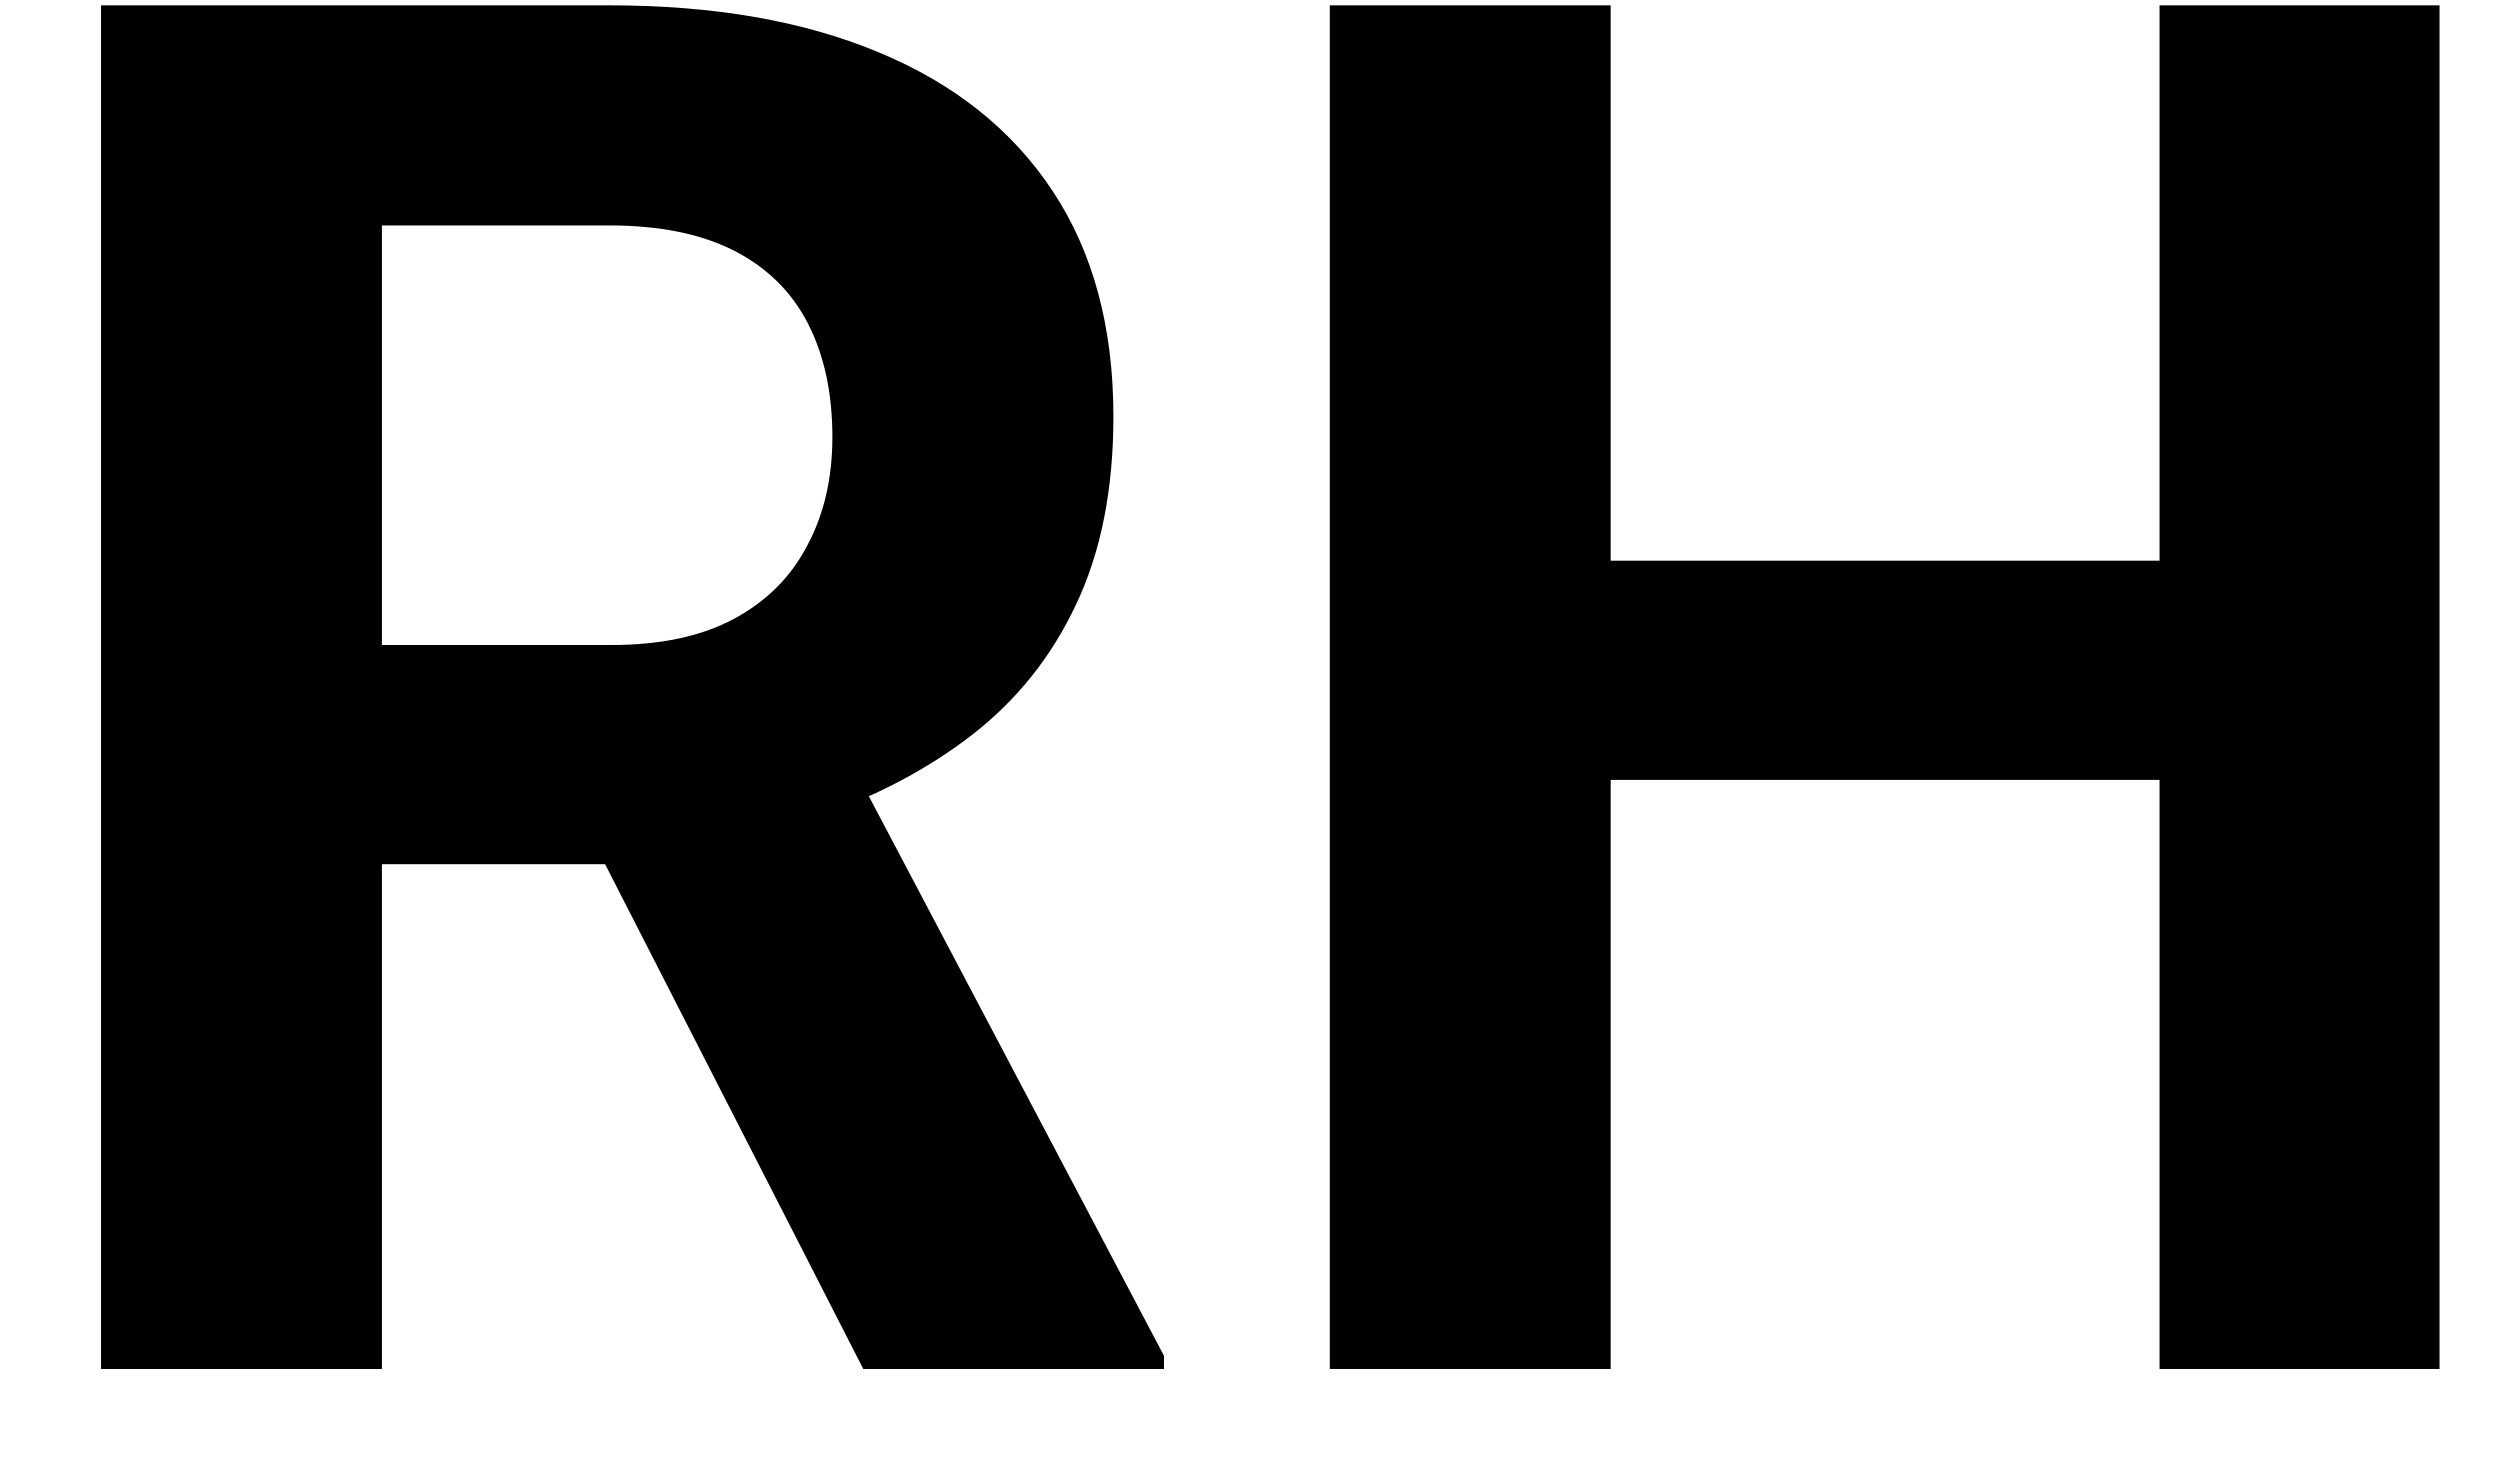
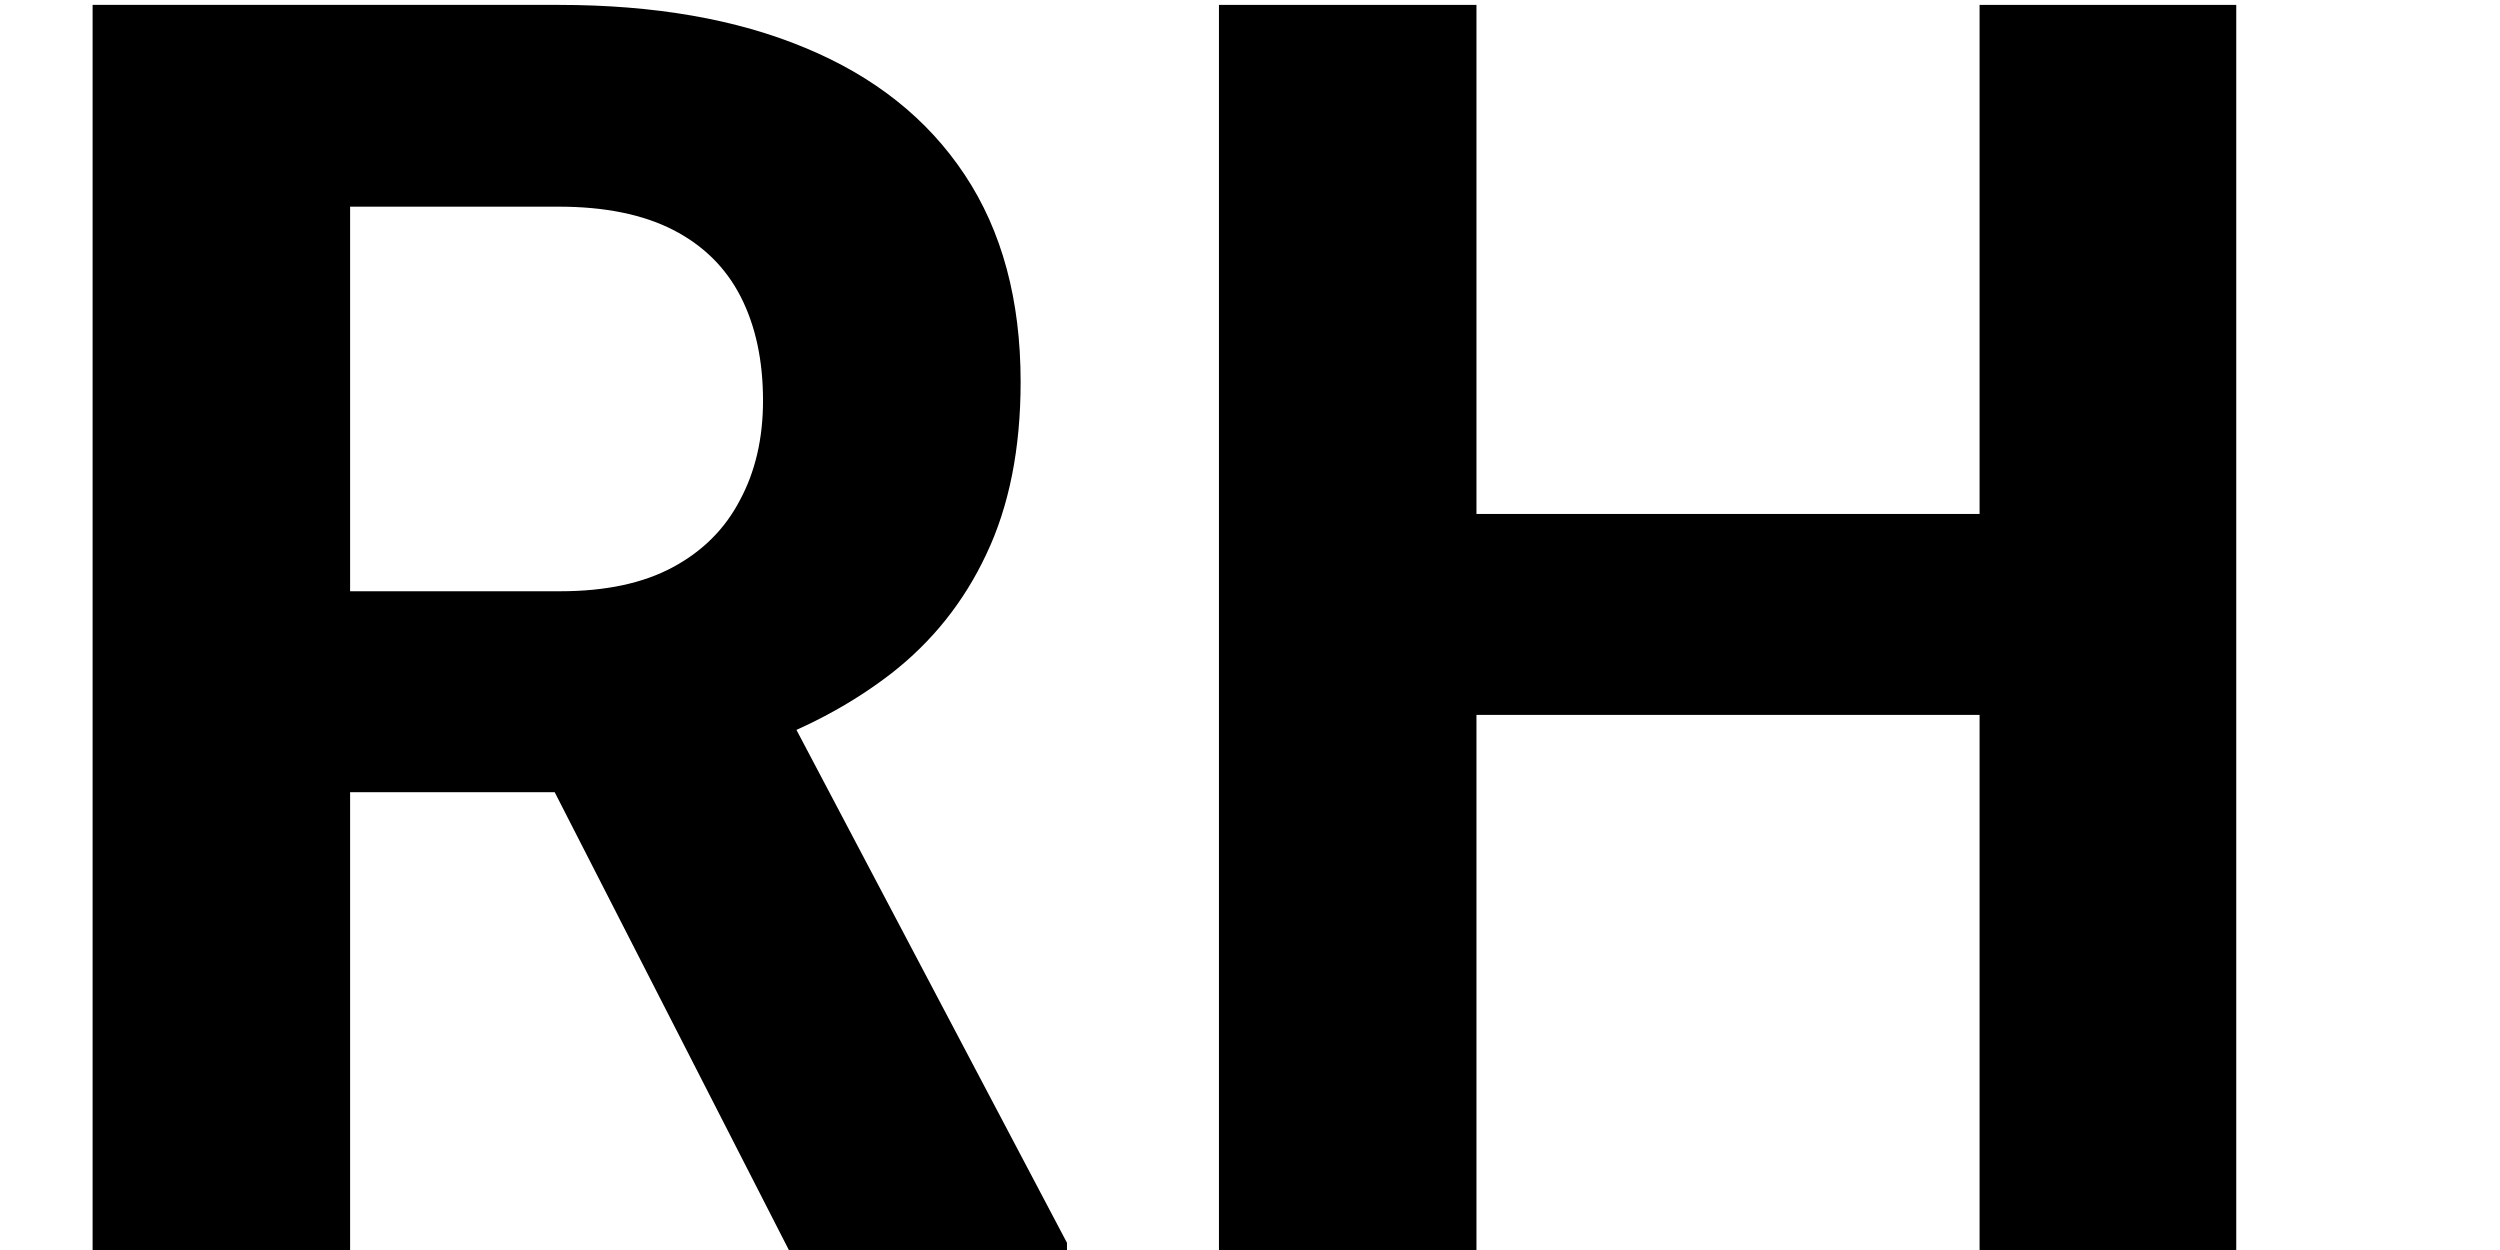
- <svg xmlns="http://www.w3.org/2000/svg" width="22" height="13" viewBox="0 0 22 13" fill="none">
+ <svg xmlns="http://www.w3.org/2000/svg" width="24" height="12" viewBox="0 0 24 12" fill="none">
  <path d="M0.889 0.047H5.364C6.282 0.047 7.07 0.184 7.729 0.459C8.394 0.734 8.905 1.14 9.262 1.679C9.619 2.217 9.798 2.879 9.798 3.665C9.798 4.308 9.688 4.86 9.468 5.322C9.254 5.778 8.949 6.16 8.554 6.467C8.163 6.769 7.705 7.011 7.177 7.192L6.394 7.605H2.504L2.488 5.676H5.38C5.814 5.676 6.174 5.599 6.46 5.445C6.746 5.291 6.96 5.077 7.103 4.802C7.251 4.528 7.325 4.209 7.325 3.846C7.325 3.462 7.254 3.129 7.111 2.849C6.968 2.569 6.751 2.355 6.46 2.206C6.169 2.058 5.804 1.984 5.364 1.984H3.361V12.047H0.889V0.047ZM7.597 12.047L4.861 6.698L7.474 6.681L10.243 11.931V12.047H7.597Z" fill="black" />
  <path d="M19.705 4.934V6.863H13.441V4.934H19.705ZM14.174 0.047V12.047H11.702V0.047H14.174ZM21.468 0.047V12.047H19.004V0.047H21.468Z" fill="black" />
</svg>
